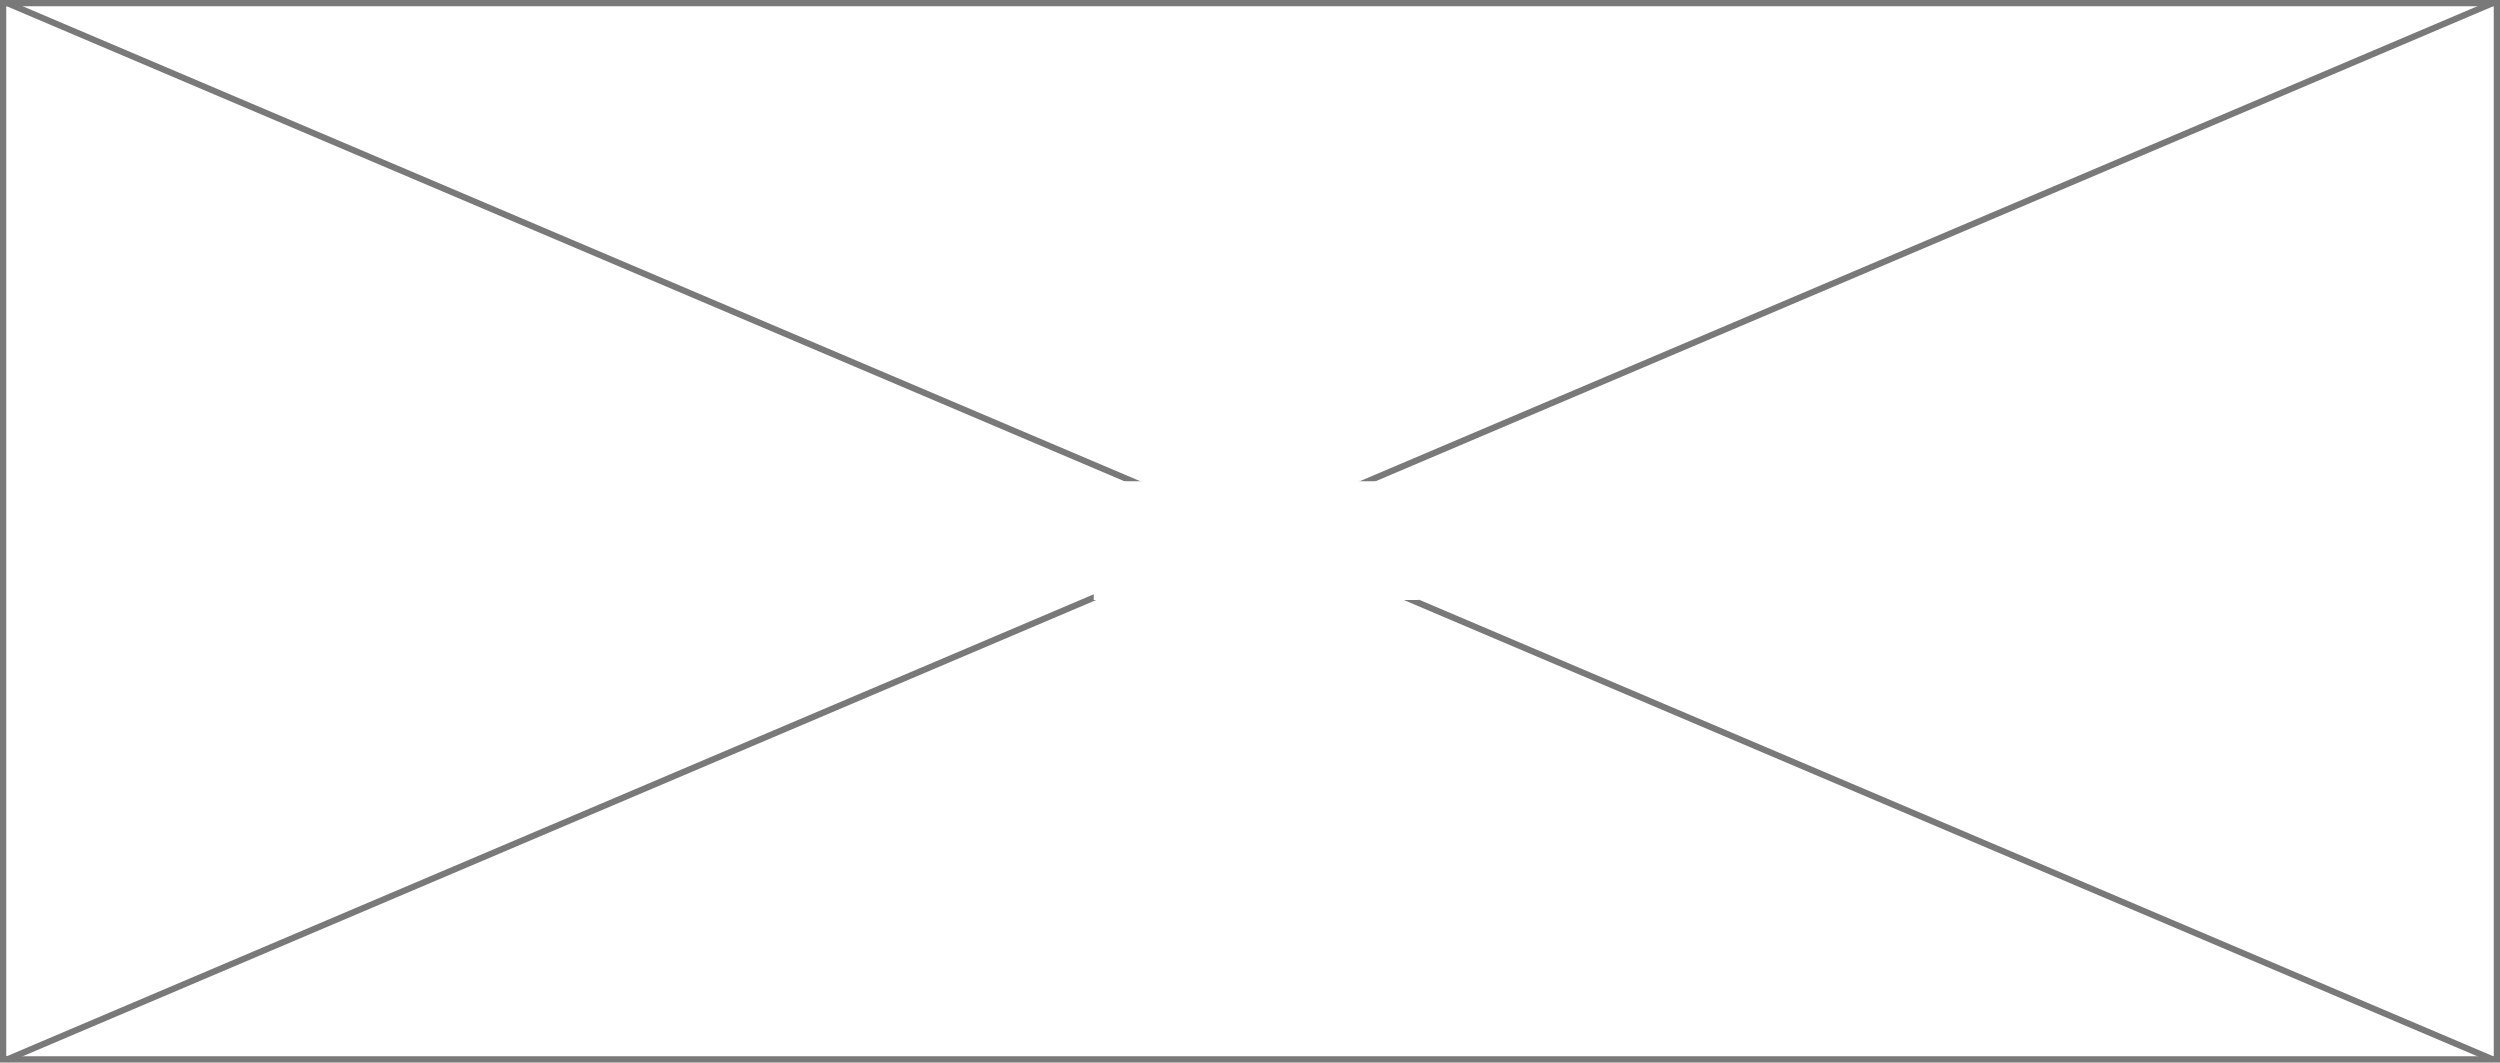
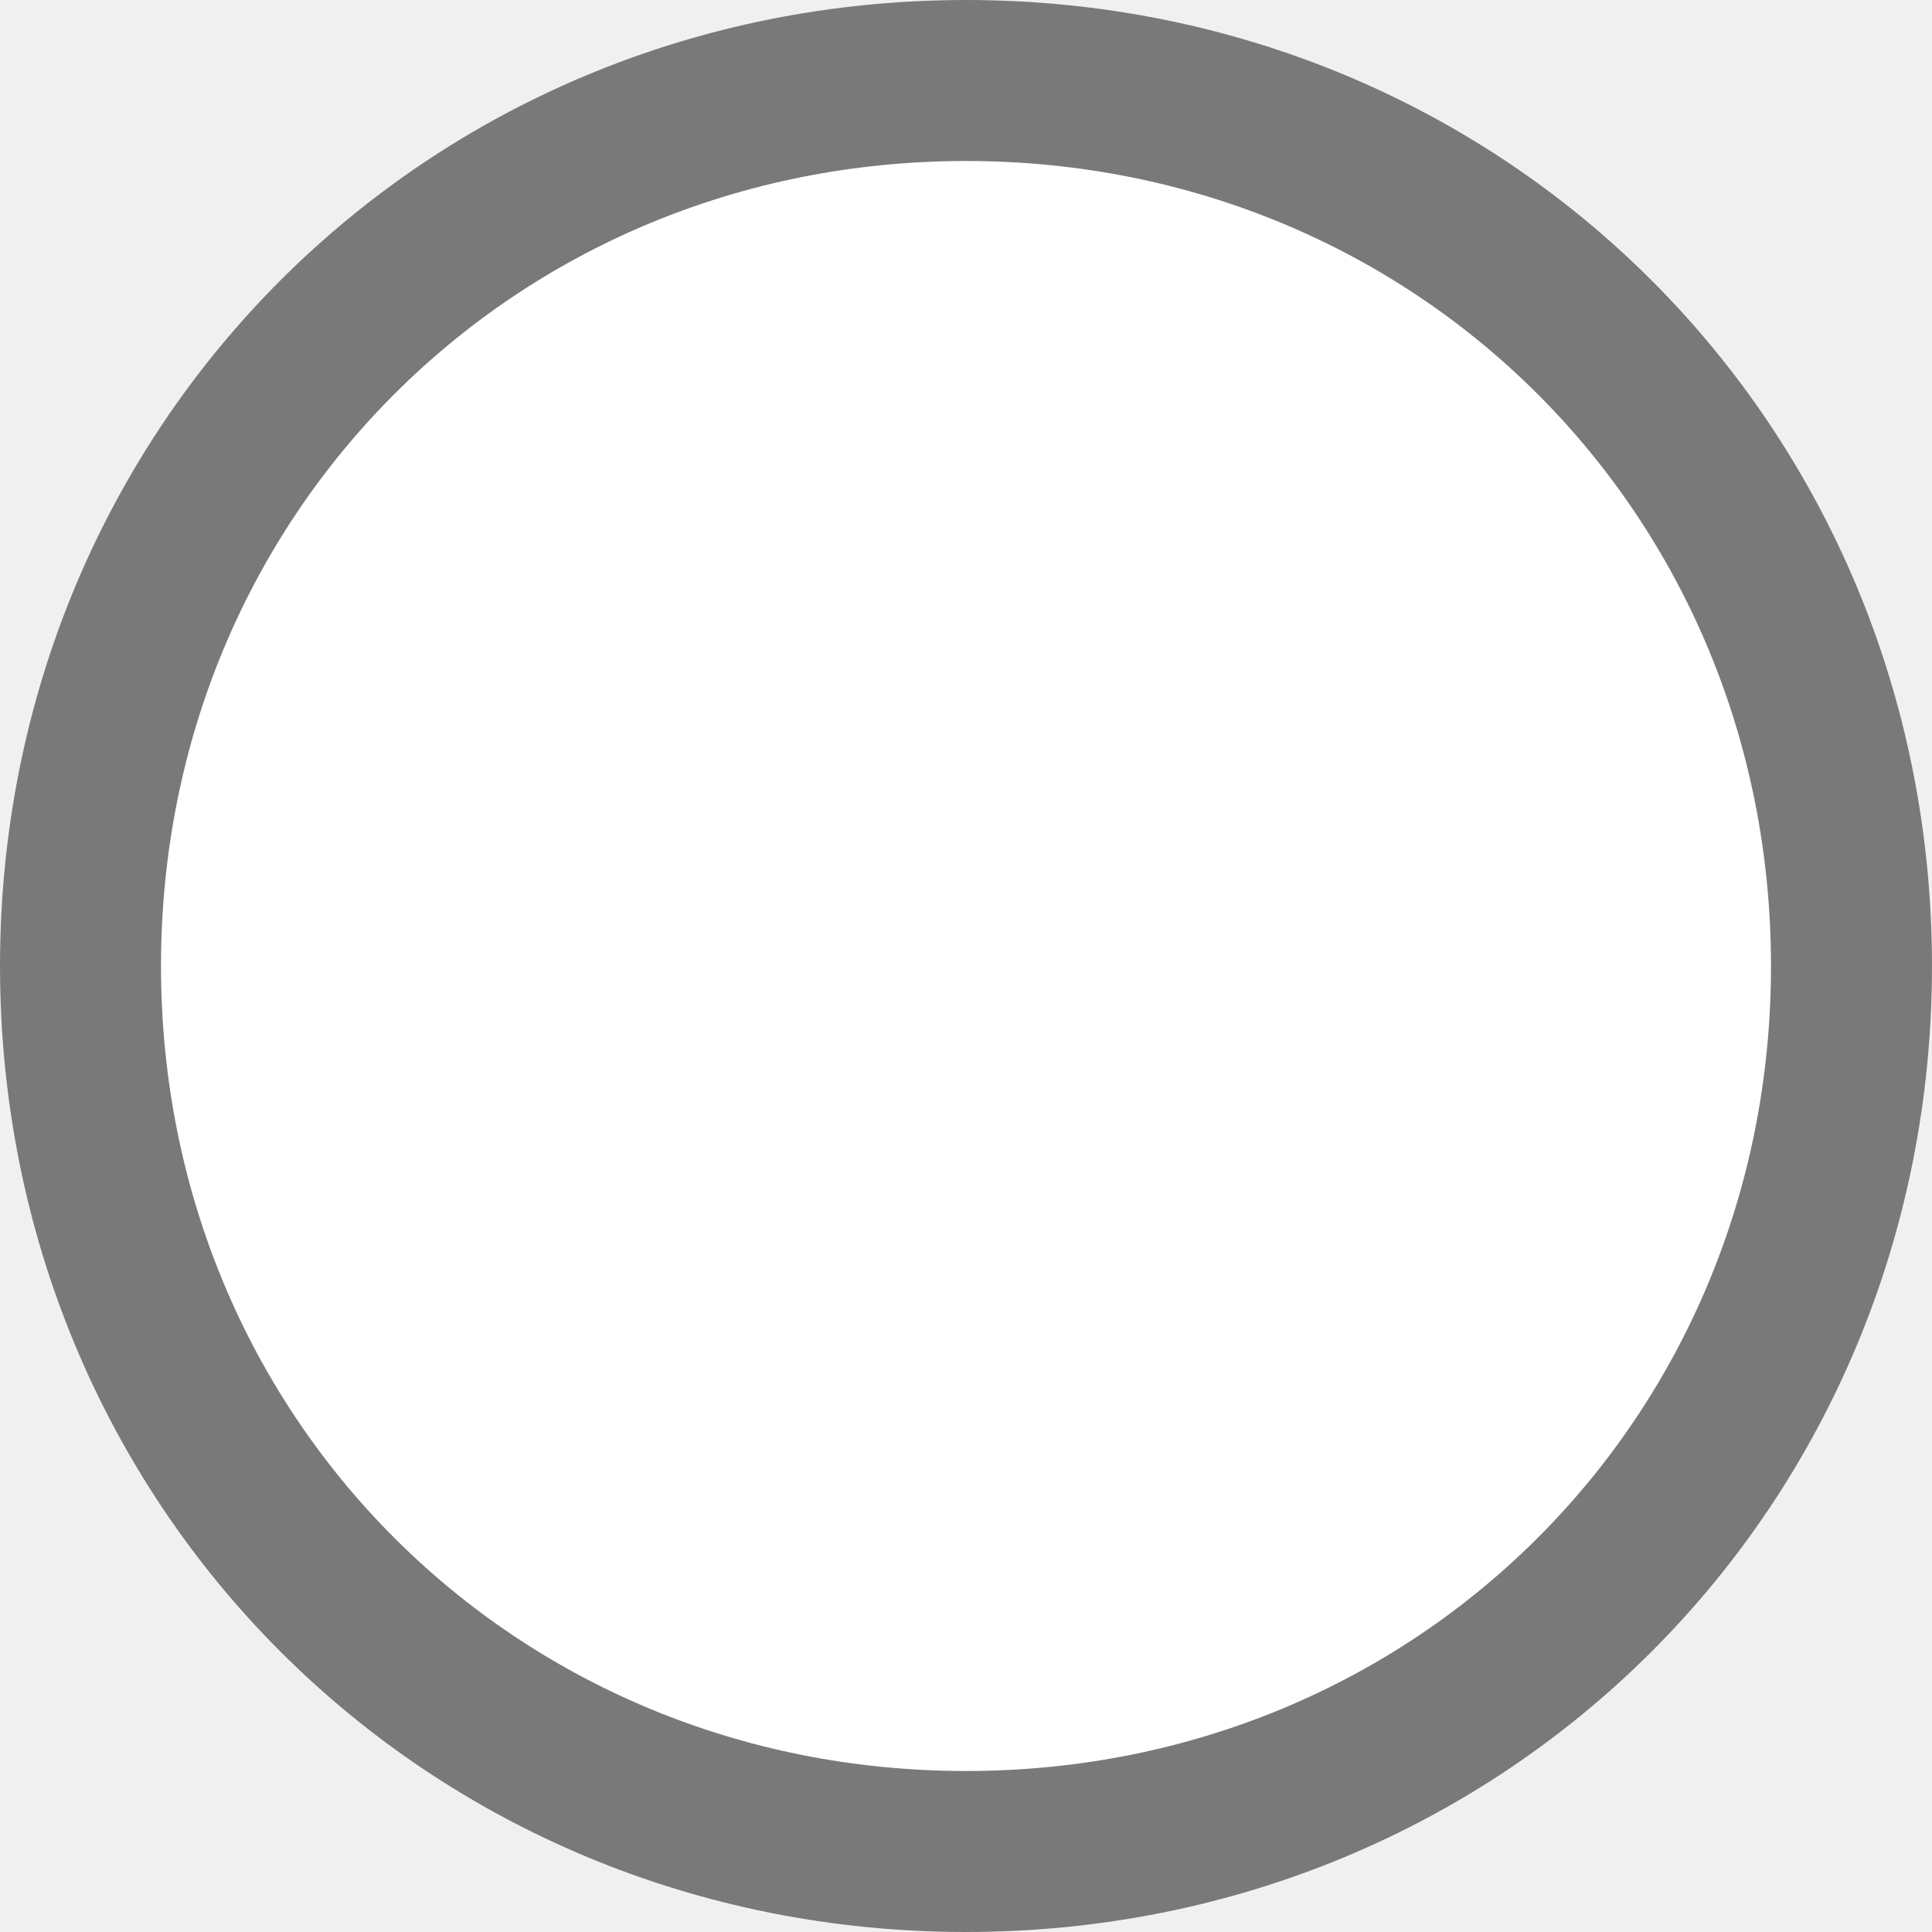
- <svg xmlns="http://www.w3.org/2000/svg" version="1.1" width="400px" height="170px">
-   <defs>
-     <mask fill="white" id="clip189">
-       <path d="M 189 682  L 241 682  L 241 701  L 189 701  Z M 14 605  L 414 605  L 414 775  L 14 775  Z " fill-rule="evenodd" />
-     </mask>
-   </defs>
-   <g transform="matrix(1 0 0 1 -14 -605 )">
-     <path d="M 14.5 605.5  L 413.5 605.5  L 413.5 774.5  L 14.5 774.5  L 14.5 605.5  Z " fill-rule="nonzero" fill="#ffffff" stroke="none" />
-     <path d="M 14.5 605.5  L 413.5 605.5  L 413.5 774.5  L 14.5 774.5  L 14.5 605.5  Z " stroke-width="1" stroke="#797979" fill="none" />
-     <path d="M 15.083 605.46  L 412.917 774.54  M 412.917 605.46  L 15.083 774.54  " stroke-width="1" stroke="#797979" fill="none" mask="url(#clip189)" />
-   </g>
+ <svg xmlns="http://www.w3.org/2000/svg" version="1.1" width="12px" height="12px" viewBox="629 282.5  12 12">
+   <path d="M 635 282.5  C 638.36 282.5  641 285.14  641 288.5  C 641 291.86  638.36 294.5  635 294.5  C 631.64 294.5  629 291.86  629 288.5  C 629 285.14  631.64 282.5  635 282.5  Z " fill-rule="nonzero" fill="#ffffff" stroke="none" />
+   <path d="M 635 283  C 638.08 283  640.5 285.42  640.5 288.5  C 640.5 291.58  638.08 294  635 294  C 631.92 294  629.5 291.58  629.5 288.5  C 629.5 285.42  631.92 283  635 283  Z " stroke-width="1" stroke="#797979" fill="none" />
</svg>
